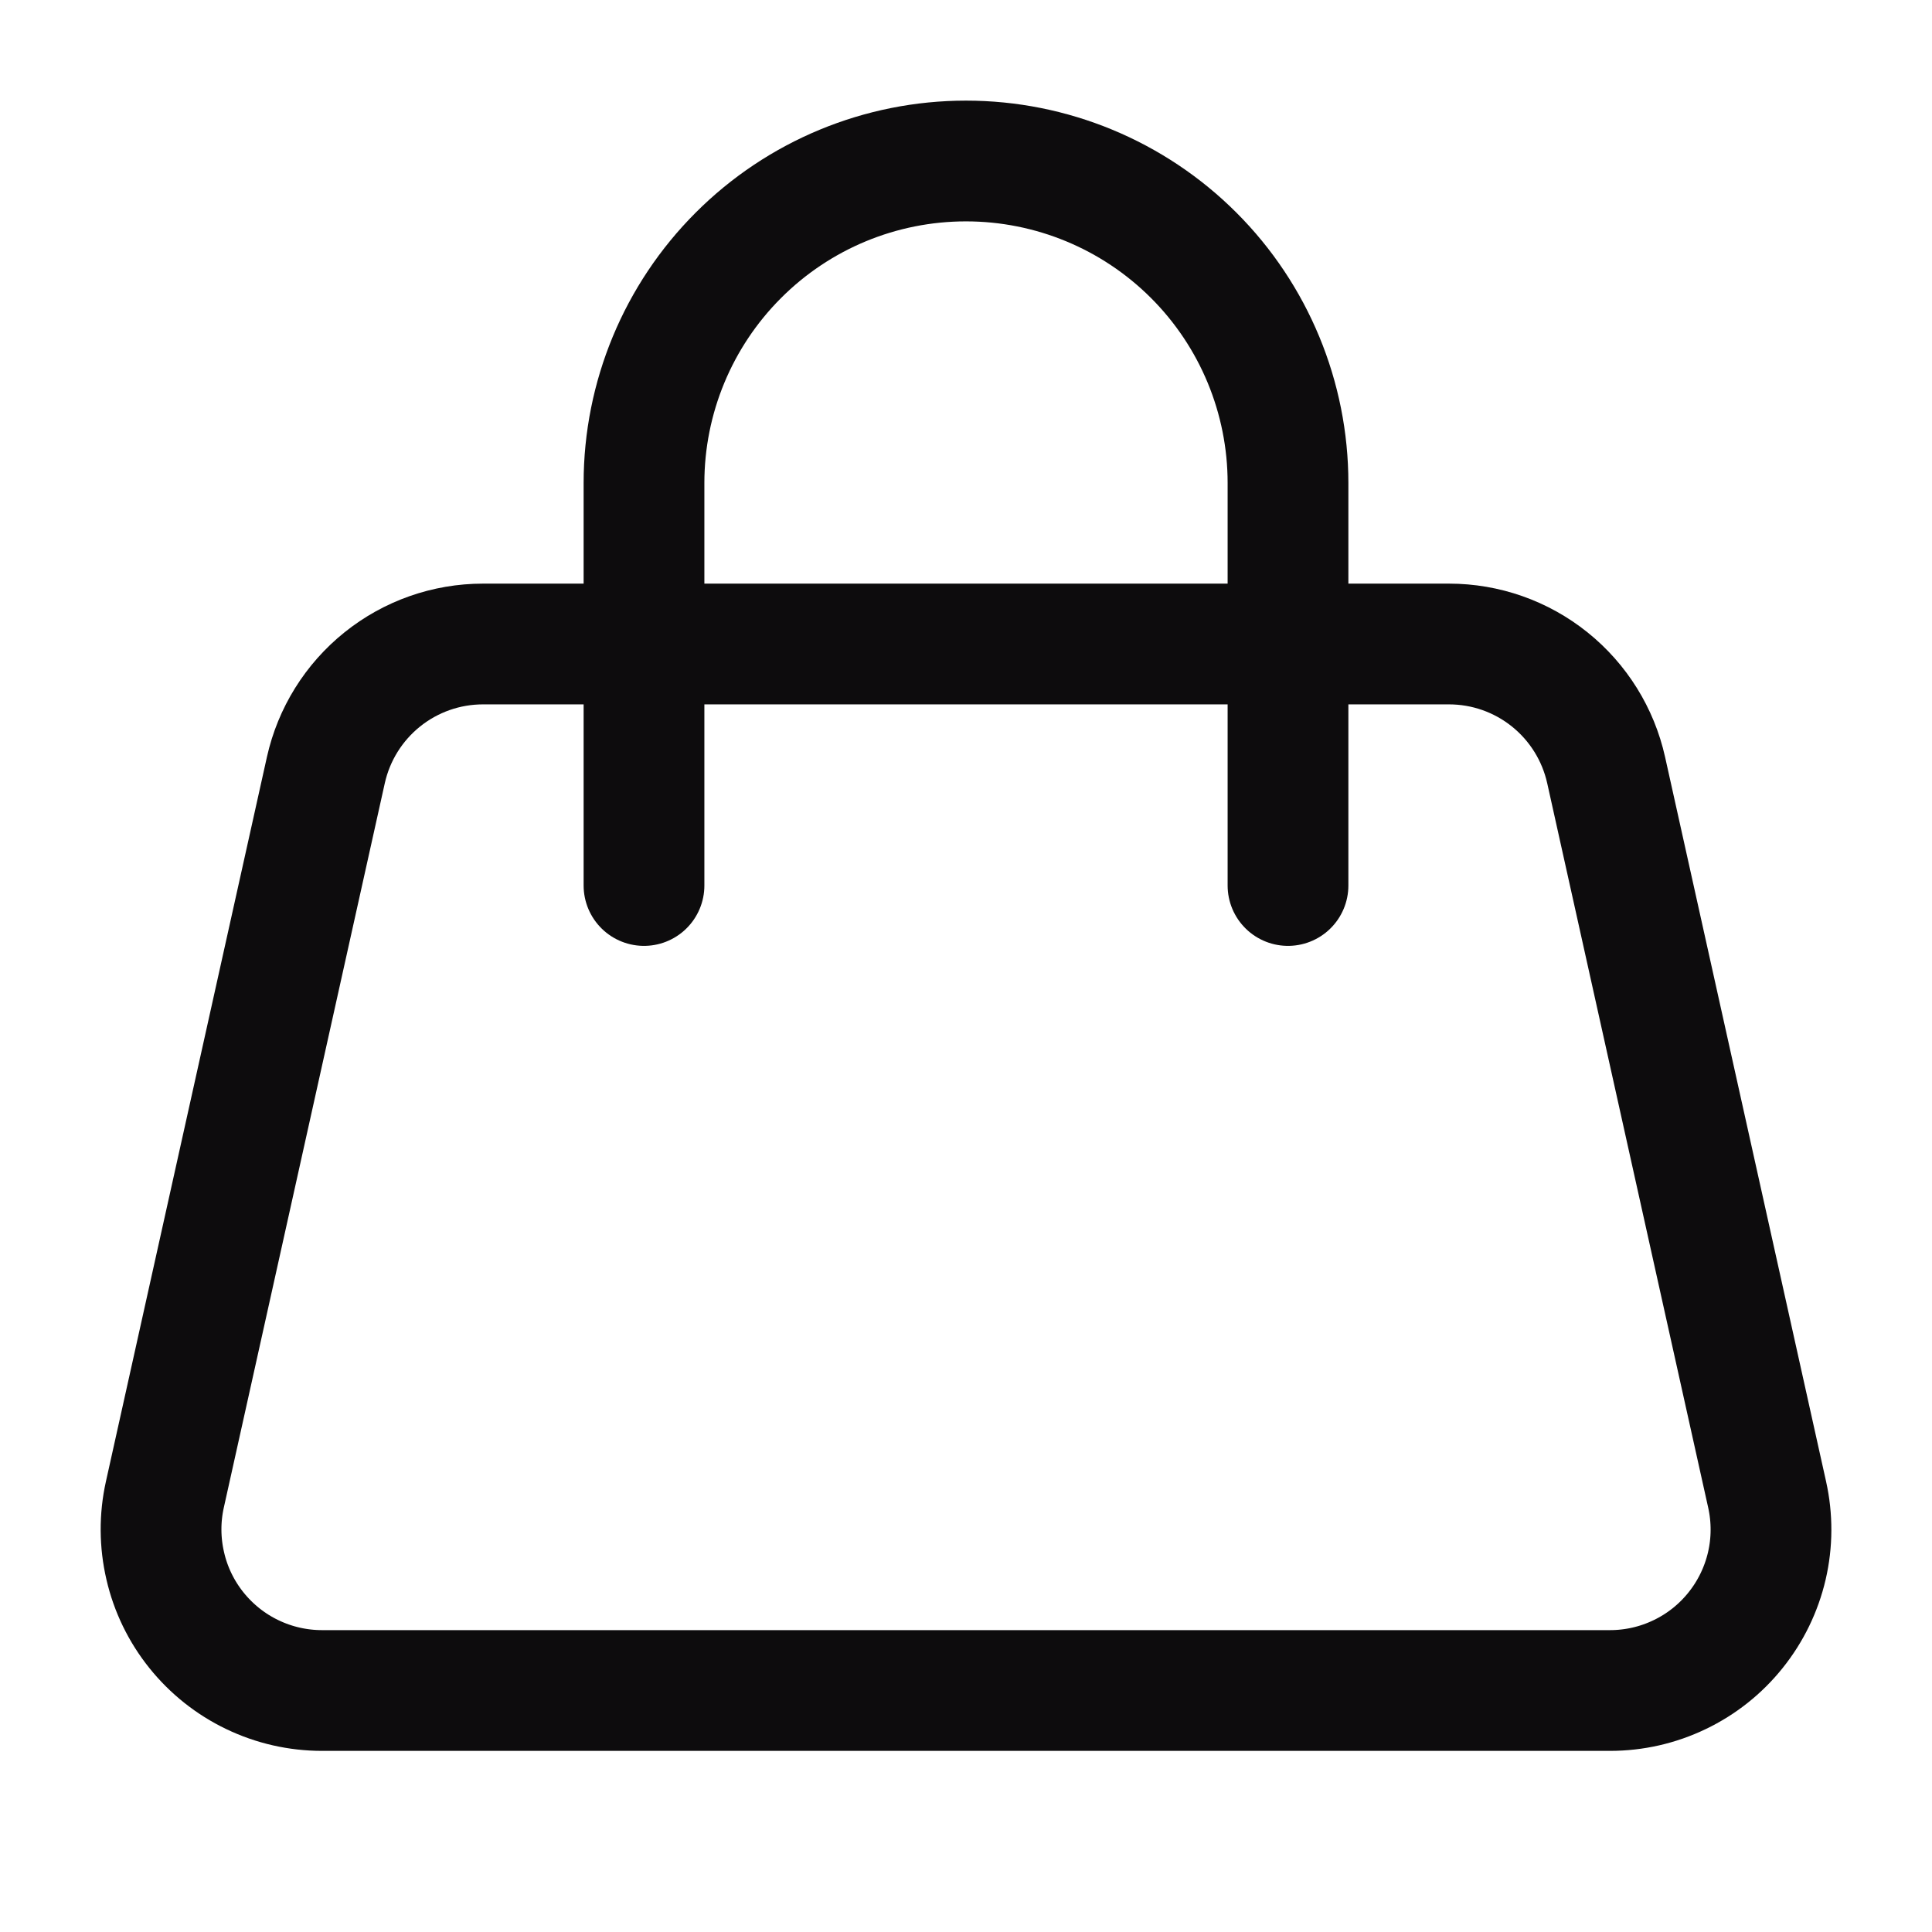
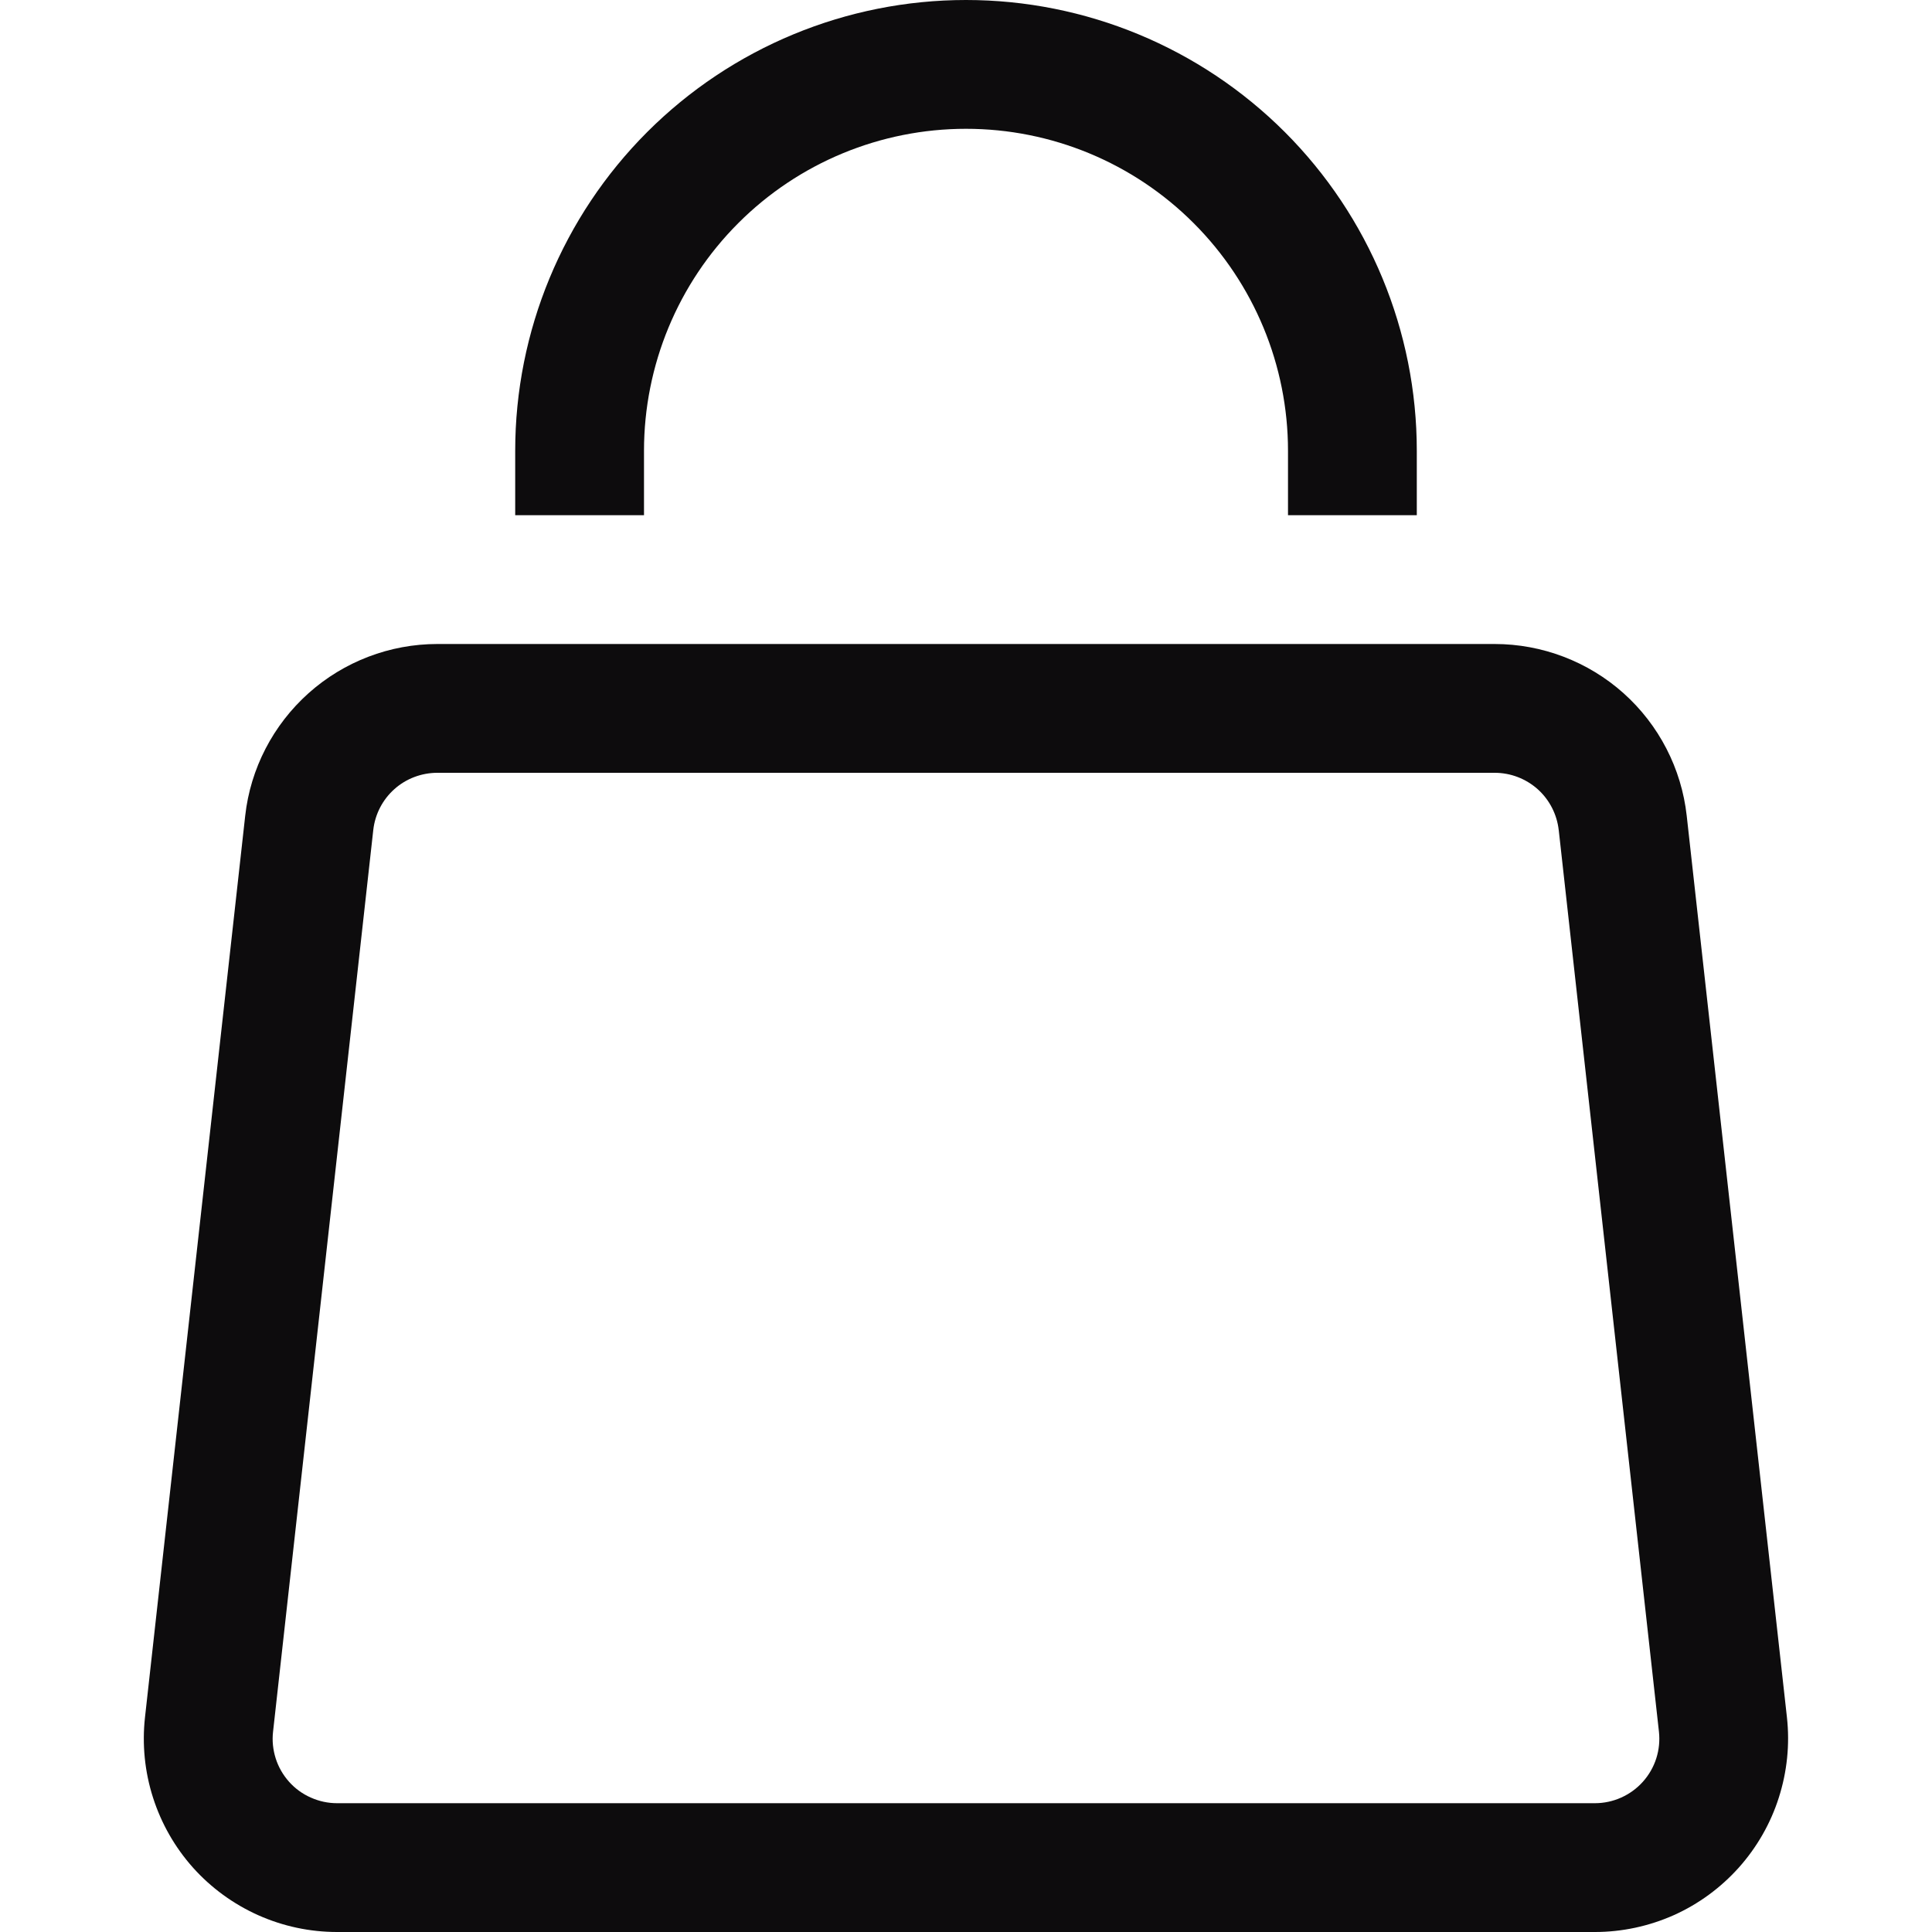
<svg xmlns="http://www.w3.org/2000/svg" width="24" height="24" viewBox="0 0 24 24" fill="none">
-   <path d="M8 11V6C8 4.939 8.422 3.922 9.172 3.172C9.922 2.421 10.939 2 12 2C13.061 2 14.078 2.421 14.829 3.172C15.579 3.922 16 4.939 16 6V11M2.048 18.566C1.983 18.858 1.985 19.162 2.053 19.453C2.12 19.745 2.253 20.018 2.44 20.251C2.628 20.485 2.865 20.674 3.135 20.803C3.405 20.933 3.701 21 4 21H20C20.3 21 20.595 20.933 20.865 20.803C21.135 20.674 21.373 20.485 21.56 20.251C21.747 20.018 21.88 19.745 21.948 19.453C22.016 19.162 22.017 18.858 21.952 18.566L19.952 9.566C19.853 9.122 19.606 8.725 19.251 8.44C18.896 8.155 18.455 8 18 8H6C5.545 8 5.104 8.155 4.749 8.44C4.394 8.725 4.147 9.122 4.048 9.566L2.048 18.566Z" stroke="#0D0C0D" stroke-width="1.5" stroke-linecap="round" stroke-linejoin="round" />
+   <path d="M3.046 10.134L1.801 21.334L3.392 21.512L4.637 10.31L3.046 10.134ZM4.187 24H19.813V22.4H4.187V24ZM22.198 21.334L20.953 10.134L19.363 10.31L20.608 21.512L22.198 21.334ZM18.566 8H5.433V9.6H18.569L18.566 8ZM20.953 10.134C20.888 9.547 20.608 9.005 20.168 8.611C19.728 8.218 19.157 8 18.566 8L18.568 9.6C18.765 9.6 18.955 9.673 19.102 9.804C19.248 9.935 19.341 10.116 19.363 10.312L20.953 10.134ZM19.813 24C20.15 24 20.484 23.928 20.792 23.791C21.1 23.653 21.375 23.451 21.6 23.2C21.825 22.948 21.995 22.652 22.097 22.331C22.2 22.009 22.235 21.67 22.198 21.334L20.608 21.512C20.62 21.624 20.609 21.736 20.575 21.843C20.541 21.95 20.484 22.049 20.409 22.133C20.334 22.217 20.242 22.284 20.139 22.33C20.037 22.376 19.925 22.4 19.813 22.4V24ZM1.801 21.334C1.764 21.67 1.798 22.01 1.901 22.331C2.004 22.653 2.173 22.949 2.398 23.201C2.623 23.452 2.899 23.653 3.207 23.791C3.516 23.929 3.849 24 4.187 24V22.4C4.074 22.4 3.963 22.376 3.861 22.33C3.758 22.285 3.666 22.218 3.591 22.134C3.516 22.05 3.459 21.951 3.425 21.844C3.391 21.737 3.379 21.624 3.392 21.512L1.801 21.334ZM4.637 10.31C4.659 10.115 4.752 9.934 4.899 9.803C5.045 9.672 5.237 9.6 5.433 9.6V8C4.843 8 4.272 8.218 3.832 8.612C3.392 9.006 3.111 9.548 3.046 10.134L4.637 10.31ZM8 6.4V5.6H6.4V6.4H8ZM16 5.6V6.4H17.6V5.6H16ZM12 1.6C13.061 1.6 14.078 2.021 14.828 2.772C15.578 3.522 16 4.539 16 5.6H17.6C17.6 4.115 17.01 2.69 15.96 1.64C14.909 0.59 13.485 0 12 0V1.6ZM8 5.6C8 4.539 8.421 3.522 9.171 2.772C9.921 2.021 10.939 1.6 12 1.6V0C10.515 0 9.09 0.59 8.04 1.64C6.99 2.69 6.4 4.115 6.4 5.6H8Z" fill="#0D0C0D" />
</svg>
